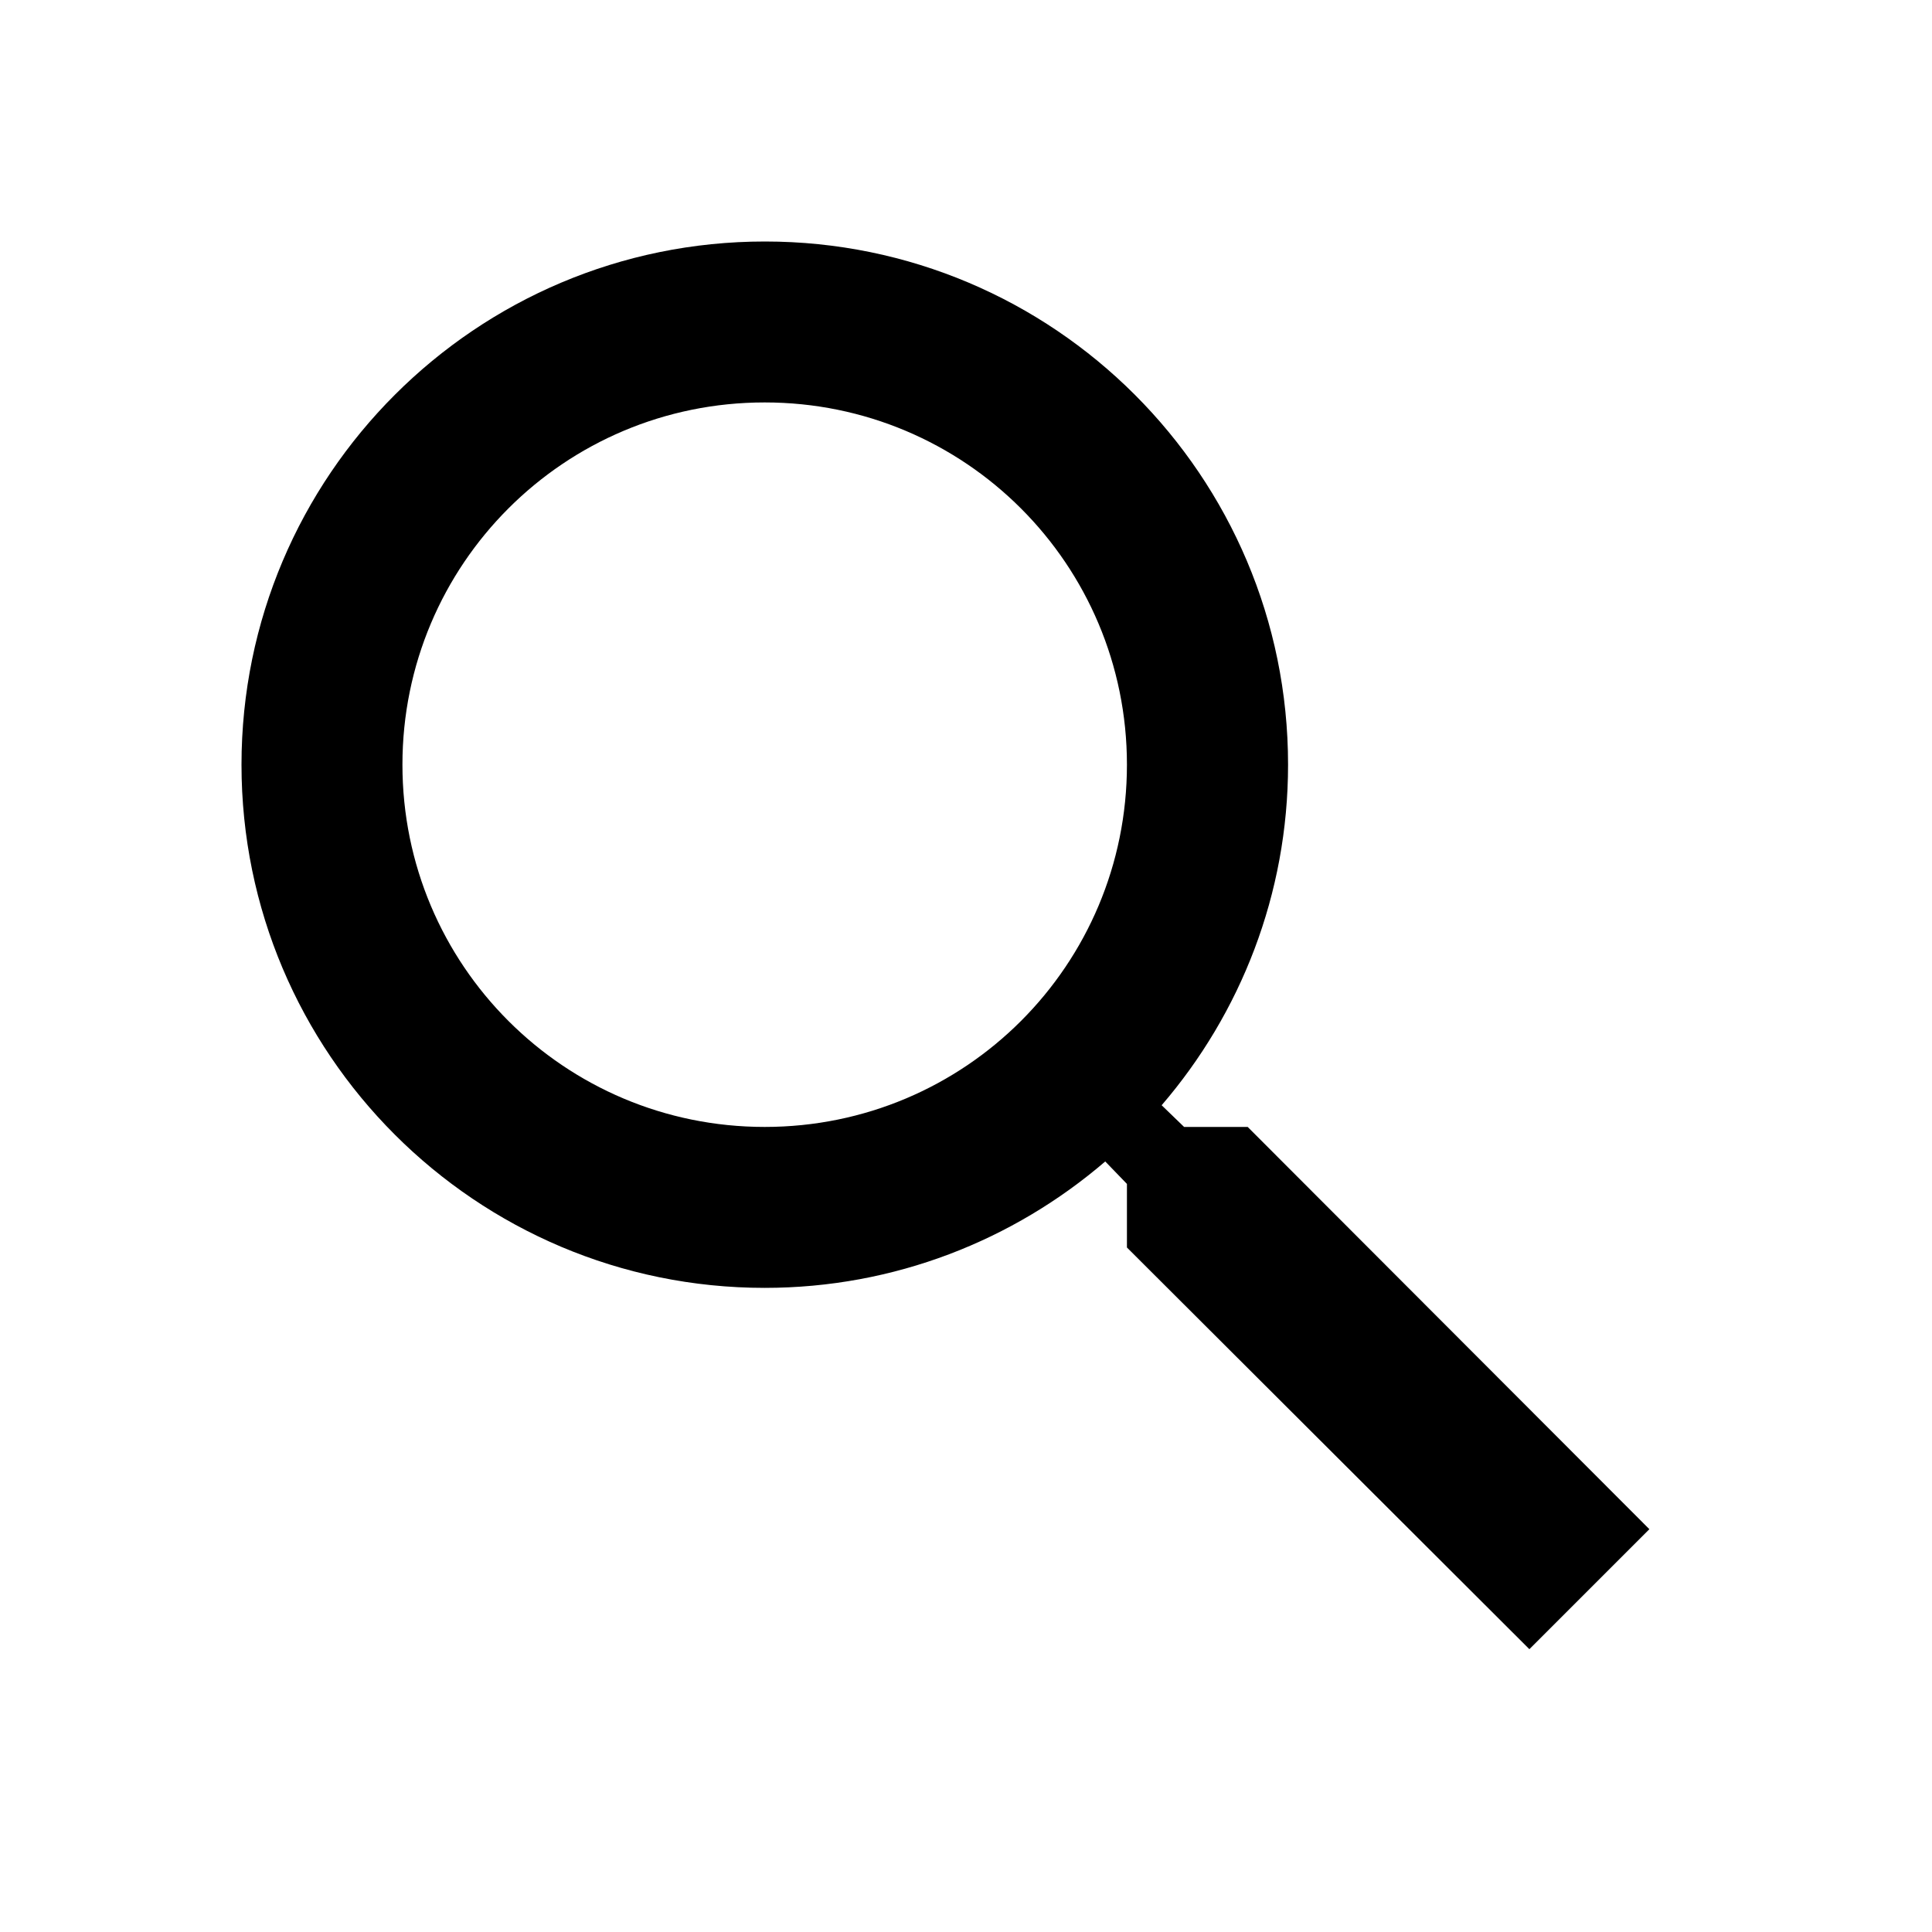
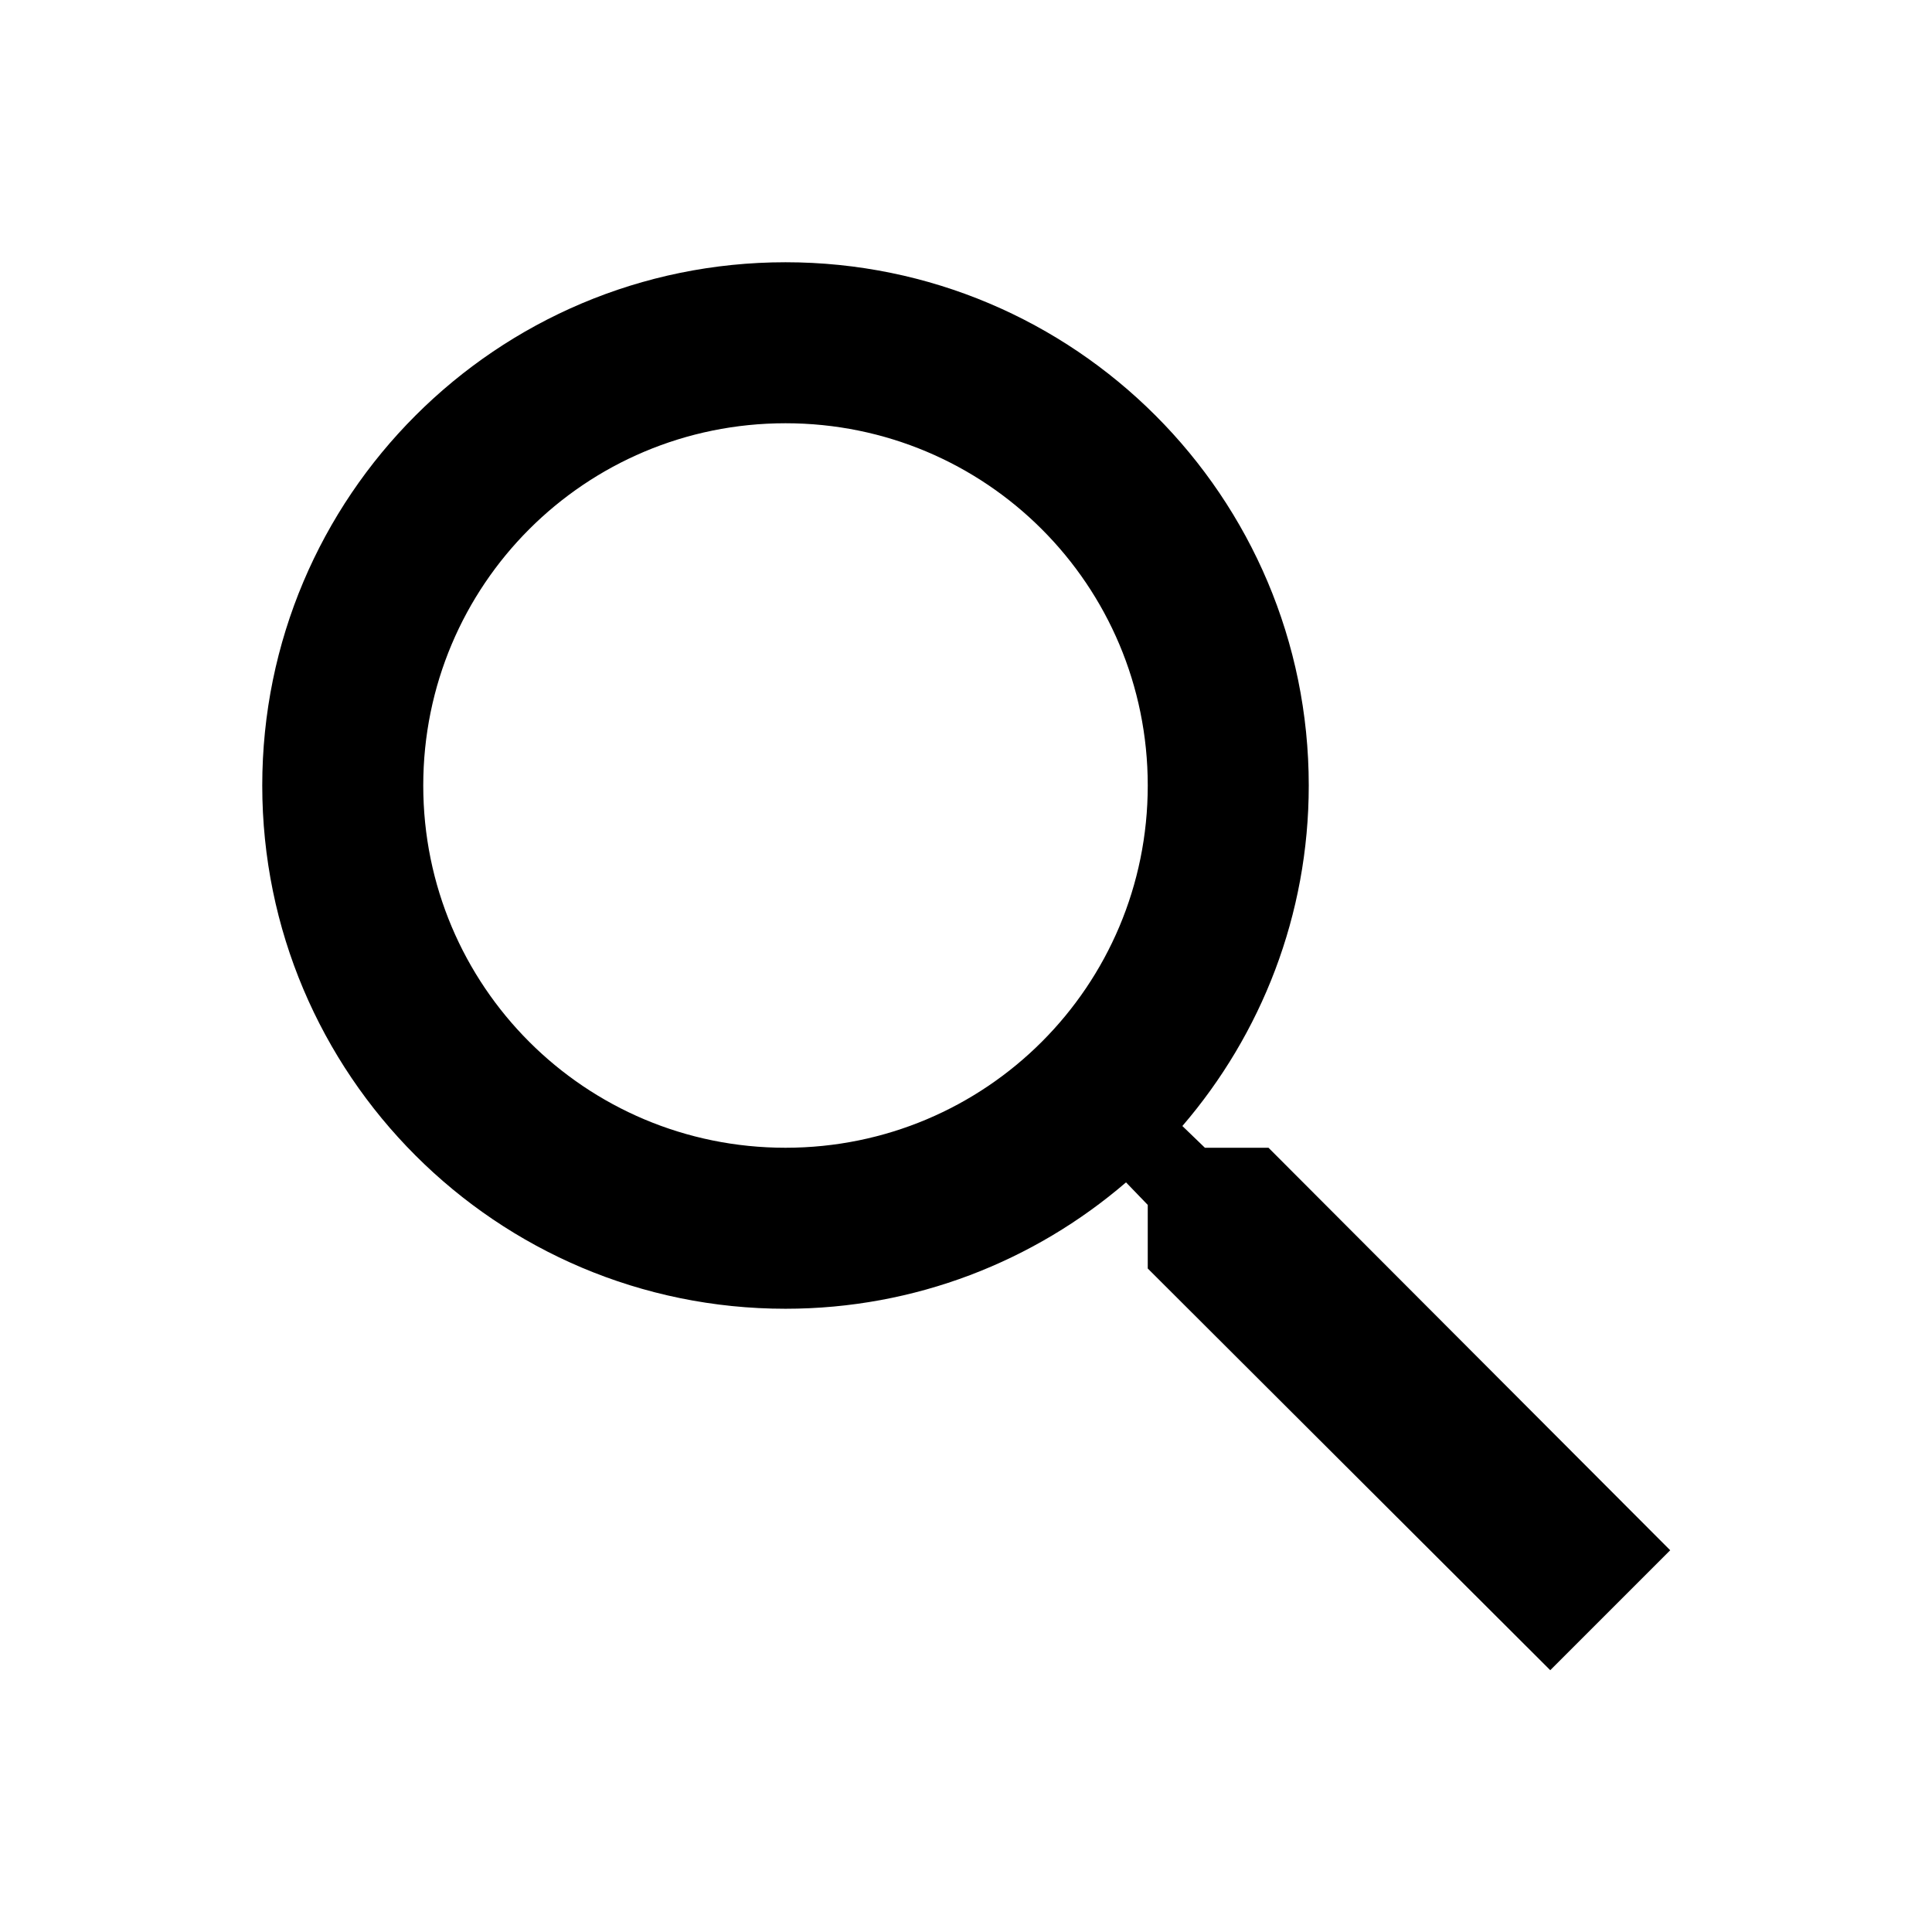
- <svg xmlns="http://www.w3.org/2000/svg" version="1.1" id="Layer_1" x="0px" y="0px" viewBox="0 0 1024 1024" enable-background="new 0 0 1024 1024" xml:space="preserve">
-   <path id="Shape" d="M661.3,597.3h-33.7l-11.9-11.5c41.8-48.6,67-111.8,67-180.5c0-153.2-124.2-277.3-277.3-277.3  S128,252.2,128,405.3s124.2,277.3,277.3,277.3c68.7,0,131.8-25.2,180.5-67l11.5,11.9v33.7l213.3,212.9l63.6-63.6L661.3,597.3  L661.3,597.3z M405.3,597.3c-106.2,0-192-85.8-192-192s85.8-192,192-192s192,85.8,192,192S511.6,597.3,405.3,597.3L405.3,597.3z" />
+ <svg xmlns="http://www.w3.org/2000/svg" width="1024px" height="1024px" viewBox="0 0 1024 1024" version="1.1">
+   <defs />
+   <path d="M672.333,608.333 L638.627,608.333 L626.68,596.813 C668.493,548.173 693.667,485.027 693.667,416.333 C693.667,263.16 569.507,139 416.333,139 C263.16,139 139,263.16 139,416.333 C139,569.507 263.16,693.667 416.333,693.667 C485.027,693.667 548.173,668.493 596.813,626.68 L608.333,638.627 L608.333,672.333 L821.667,885.24 L885.24,821.667 L672.333,608.333 L672.333,608.333 Z M416.333,608.333 C310.093,608.333 224.333,522.573 224.333,416.333 C224.333,310.093 310.093,224.333 416.333,224.333 C522.573,224.333 608.333,310.093 608.333,416.333 C608.333,522.573 522.573,608.333 416.333,608.333 L416.333,608.333 Z" id="Shape" />
</svg>
